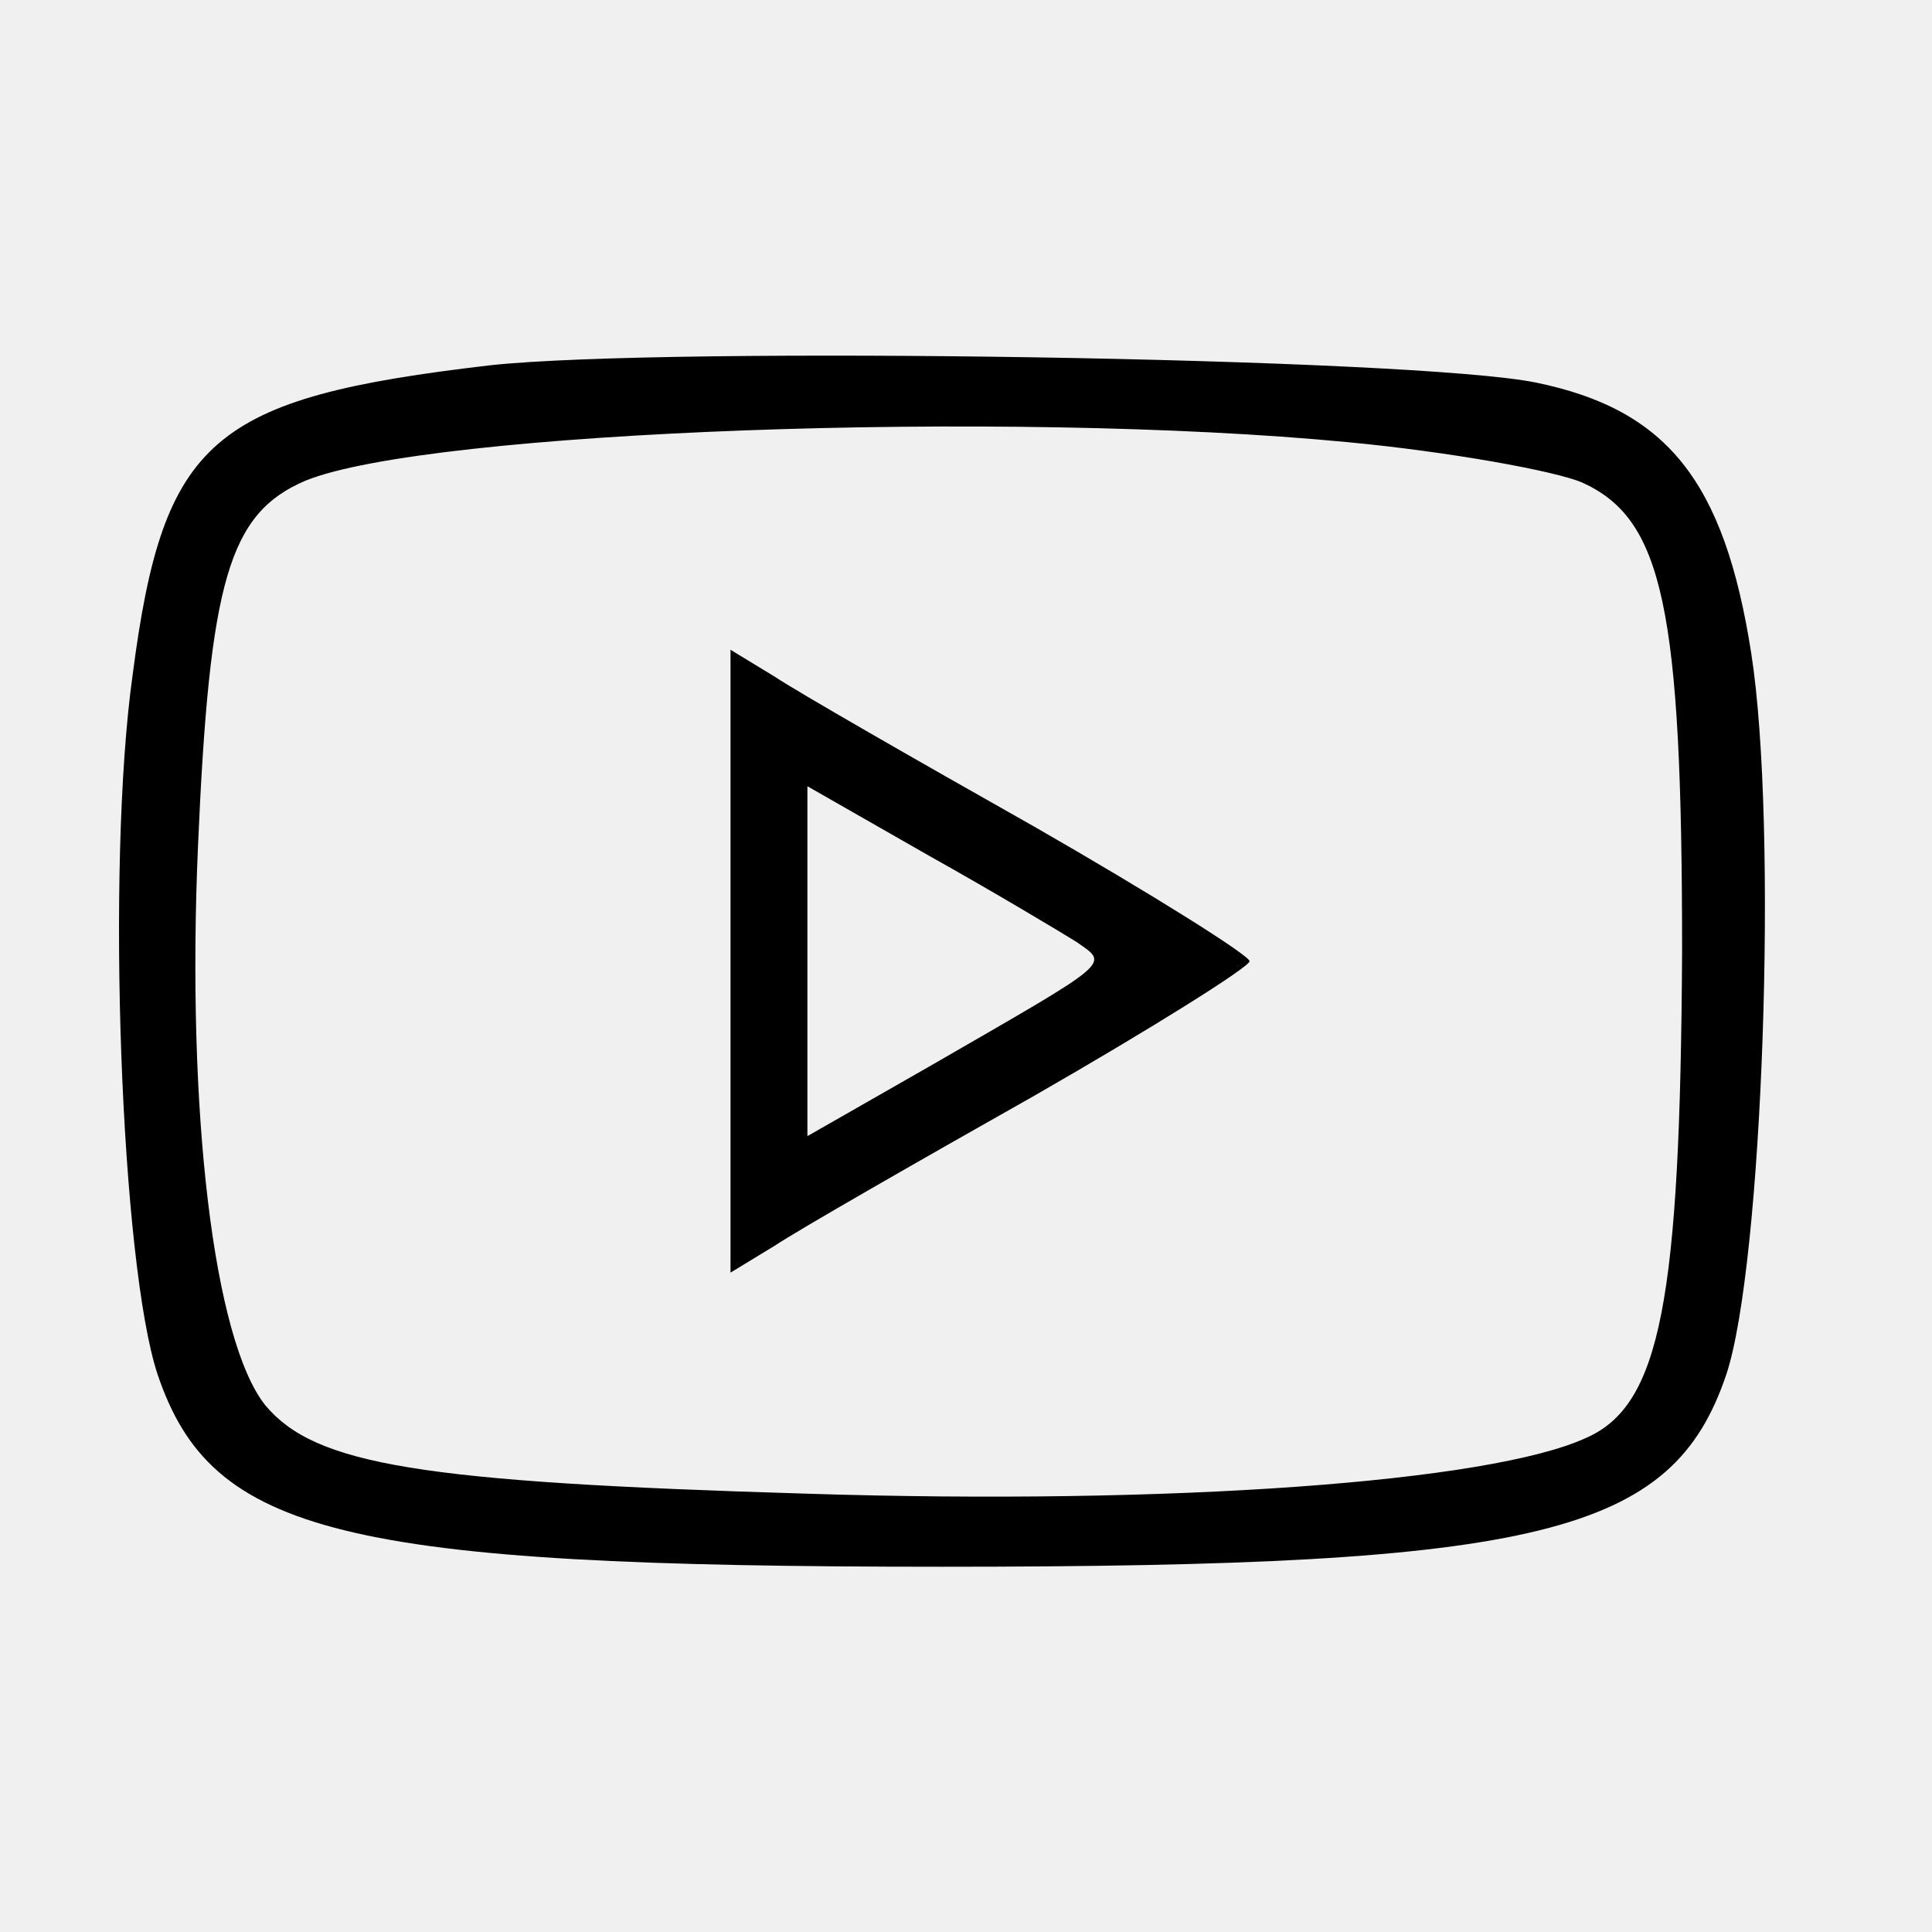
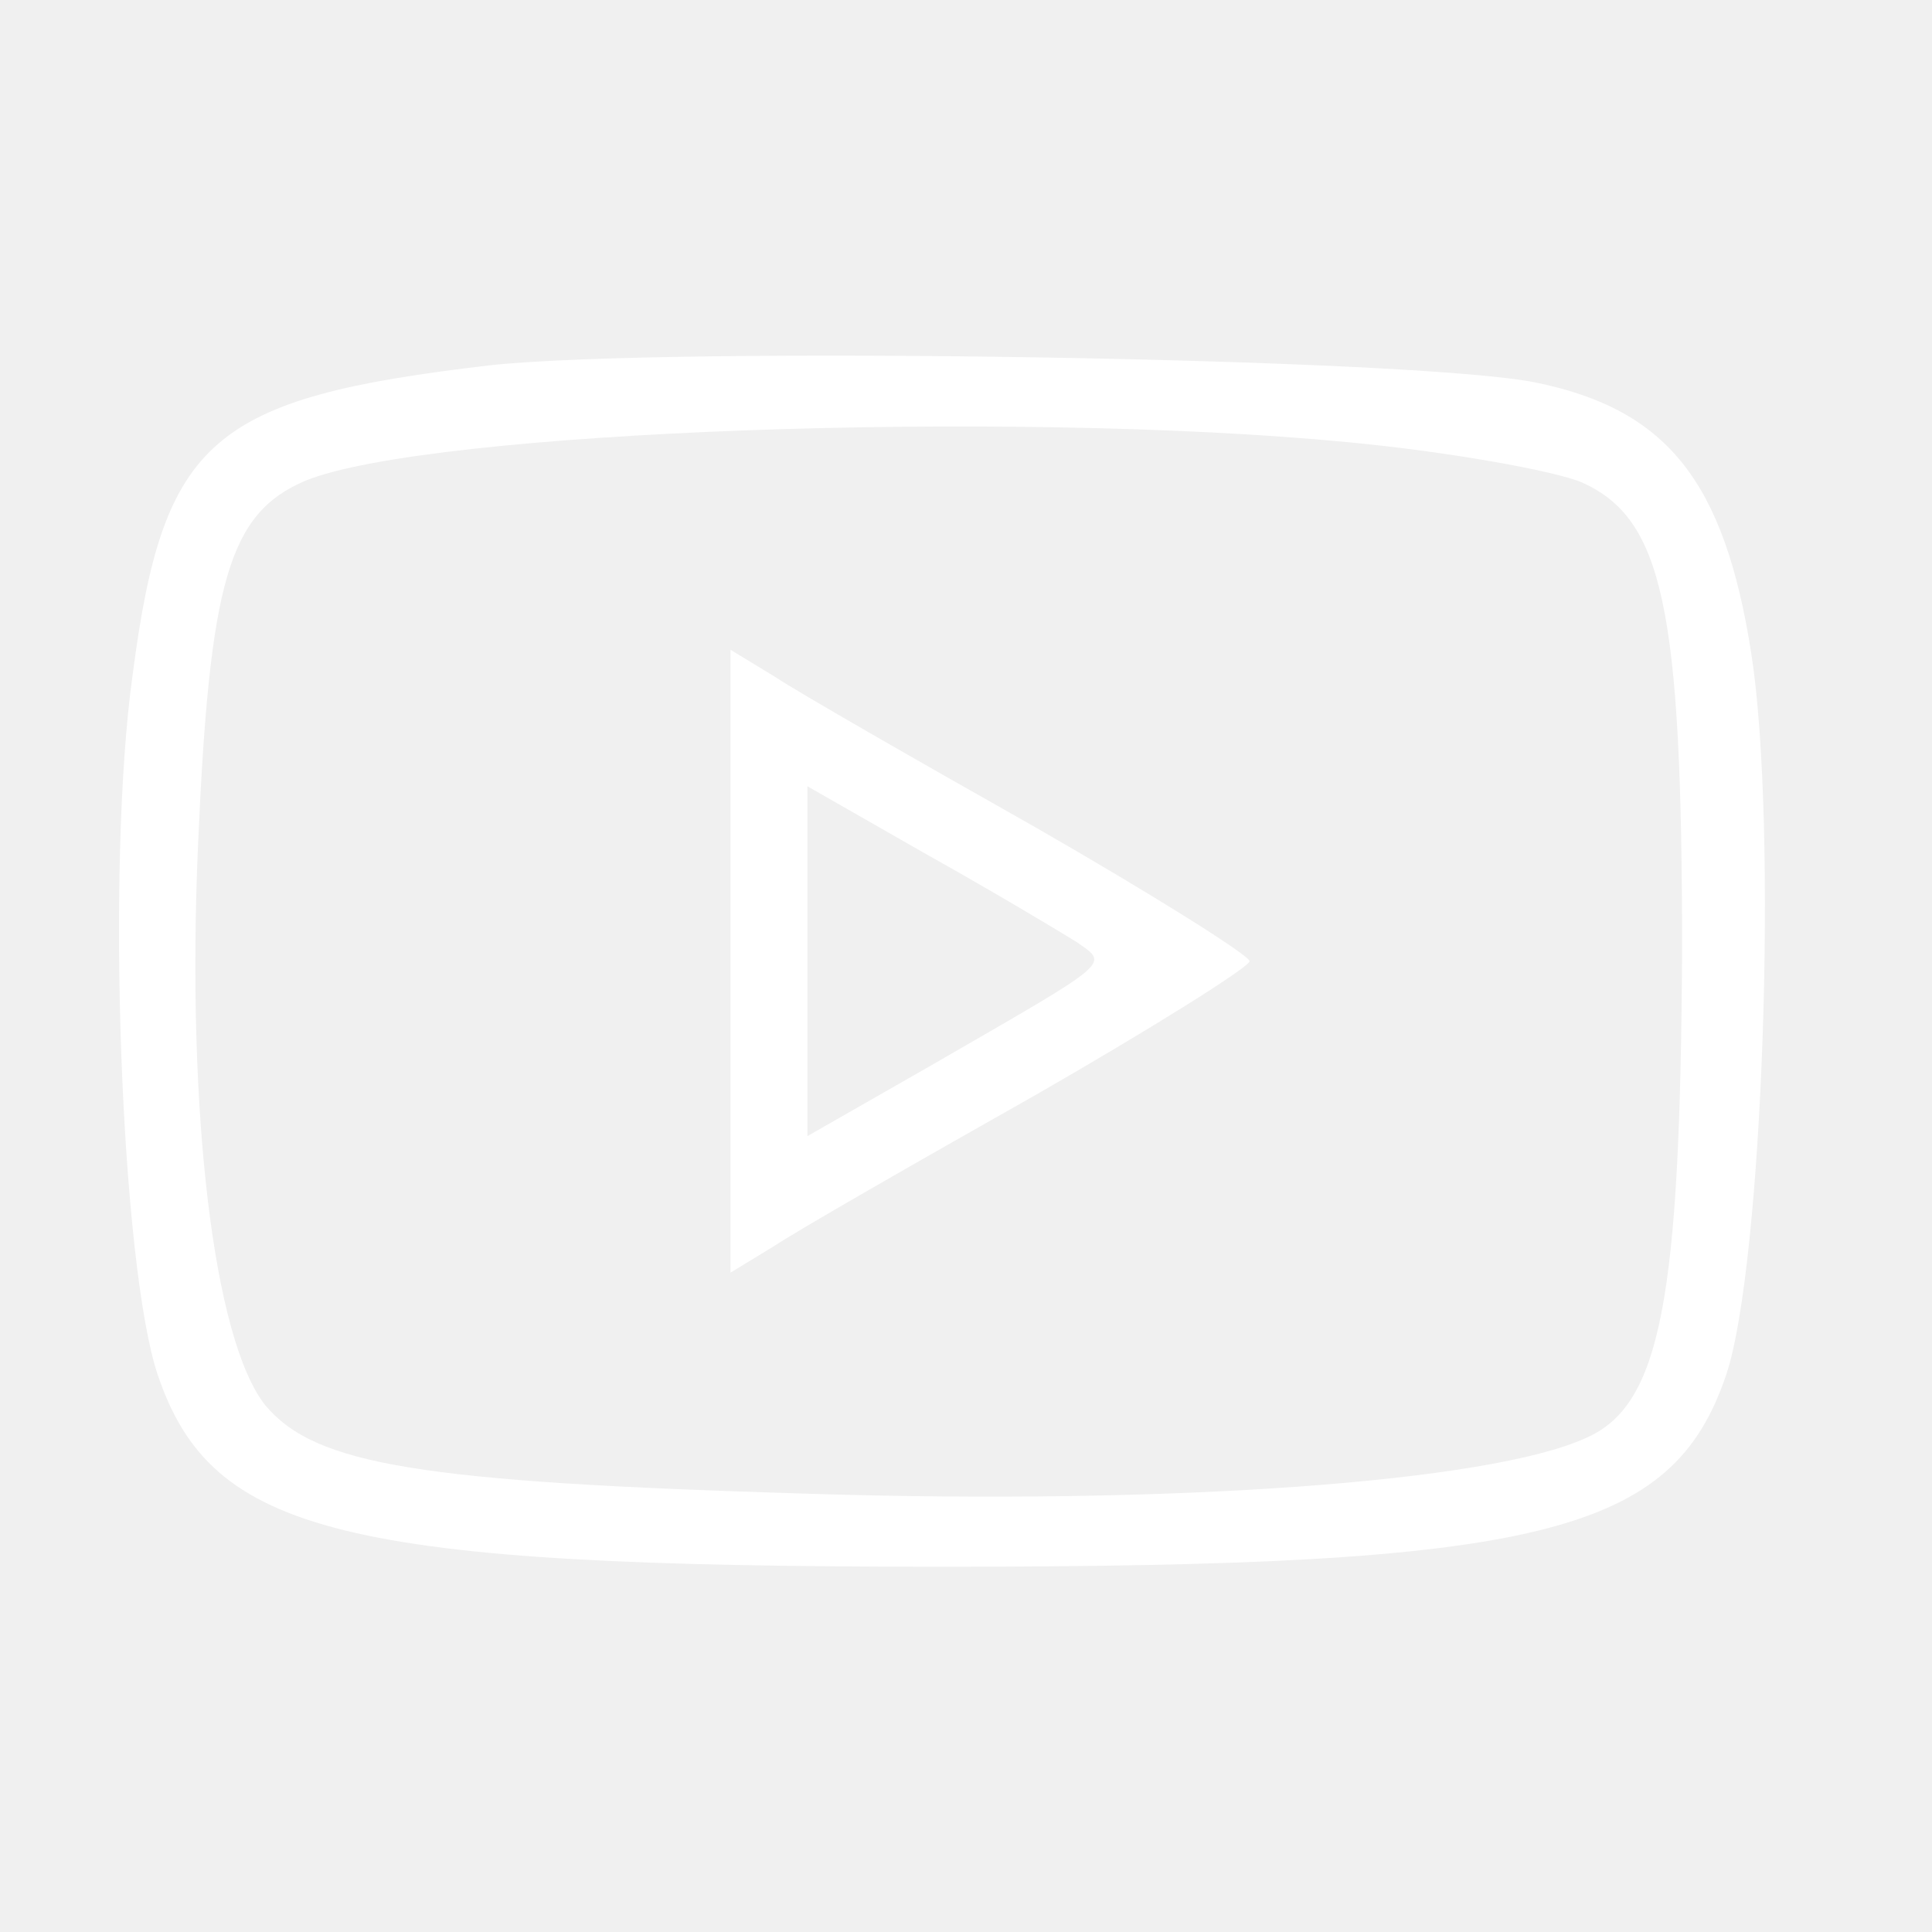
<svg xmlns="http://www.w3.org/2000/svg" width="134" height="134" viewBox="0 0 134 134" fill="none">
-   <path d="M34 25.334C14.667 27.6 11.333 30.4 9.2 46.8C7.333 60.134 8.4 87.734 10.933 95.334C14.667 106.4 23.733 108.667 65.333 108.667C106.933 108.667 116 106.4 119.733 95.334C122.267 87.734 123.333 57.334 121.467 45.334C119.6 33.334 115.6 28.4 106.533 26.534C98 24.8 46.4 24 34 25.334ZM93.467 30.667C100.533 31.334 107.867 32.667 109.733 33.467C115.333 36 116.667 42.134 116.667 66C116.533 90.134 115.2 97.467 110 99.734C103.333 102.8 81.2 104.4 56 103.6C29.067 102.8 21.867 101.6 18.4 97.467C14.8 92.934 12.933 77.067 13.733 58.667C14.533 40.267 15.867 35.6 21.2 33.334C29.733 29.867 69.867 28.4 93.467 30.667Z" fill="black" />
-   <path d="M50.667 66.667V88.267L53.733 86.4C55.333 85.333 63.467 80.667 71.733 76C79.867 71.333 86.667 67.067 86.667 66.667C86.667 66.267 79.867 62 71.733 57.333C63.467 52.667 55.333 48 53.733 46.933L50.667 45.067V66.667ZM74.667 65.333C76.933 66.933 77.333 66.533 64.4 74L56 78.8V66.667V54.533L64.4 59.333C68.933 61.867 73.6 64.667 74.667 65.333Z" fill="black" />
+   <path d="M34 25.334C14.667 27.6 11.333 30.4 9.2 46.8C7.333 60.134 8.4 87.734 10.933 95.334C14.667 106.4 23.733 108.667 65.333 108.667C106.933 108.667 116 106.4 119.733 95.334C122.267 87.734 123.333 57.334 121.467 45.334C119.6 33.334 115.6 28.4 106.533 26.534C98 24.8 46.4 24 34 25.334ZM93.467 30.667C100.533 31.334 107.867 32.667 109.733 33.467C115.333 36 116.667 42.134 116.667 66C116.533 90.134 115.2 97.467 110 99.734C103.333 102.8 81.2 104.4 56 103.6C29.067 102.8 21.867 101.6 18.4 97.467C14.8 92.934 12.933 77.067 13.733 58.667C14.533 40.267 15.867 35.6 21.2 33.334C29.733 29.867 69.867 28.4 93.467 30.667Z" fill="white" />
+   <path d="M50.667 66.667V88.267L53.733 86.4C55.333 85.333 63.467 80.667 71.733 76C79.867 71.333 86.667 67.067 86.667 66.667C86.667 66.267 79.867 62 71.733 57.333C63.467 52.667 55.333 48 53.733 46.933L50.667 45.067V66.667ZM74.667 65.333C76.933 66.933 77.333 66.533 64.4 74L56 78.8V66.667V54.533L64.4 59.333C68.933 61.867 73.6 64.667 74.667 65.333Z" fill="white" />
</svg>
